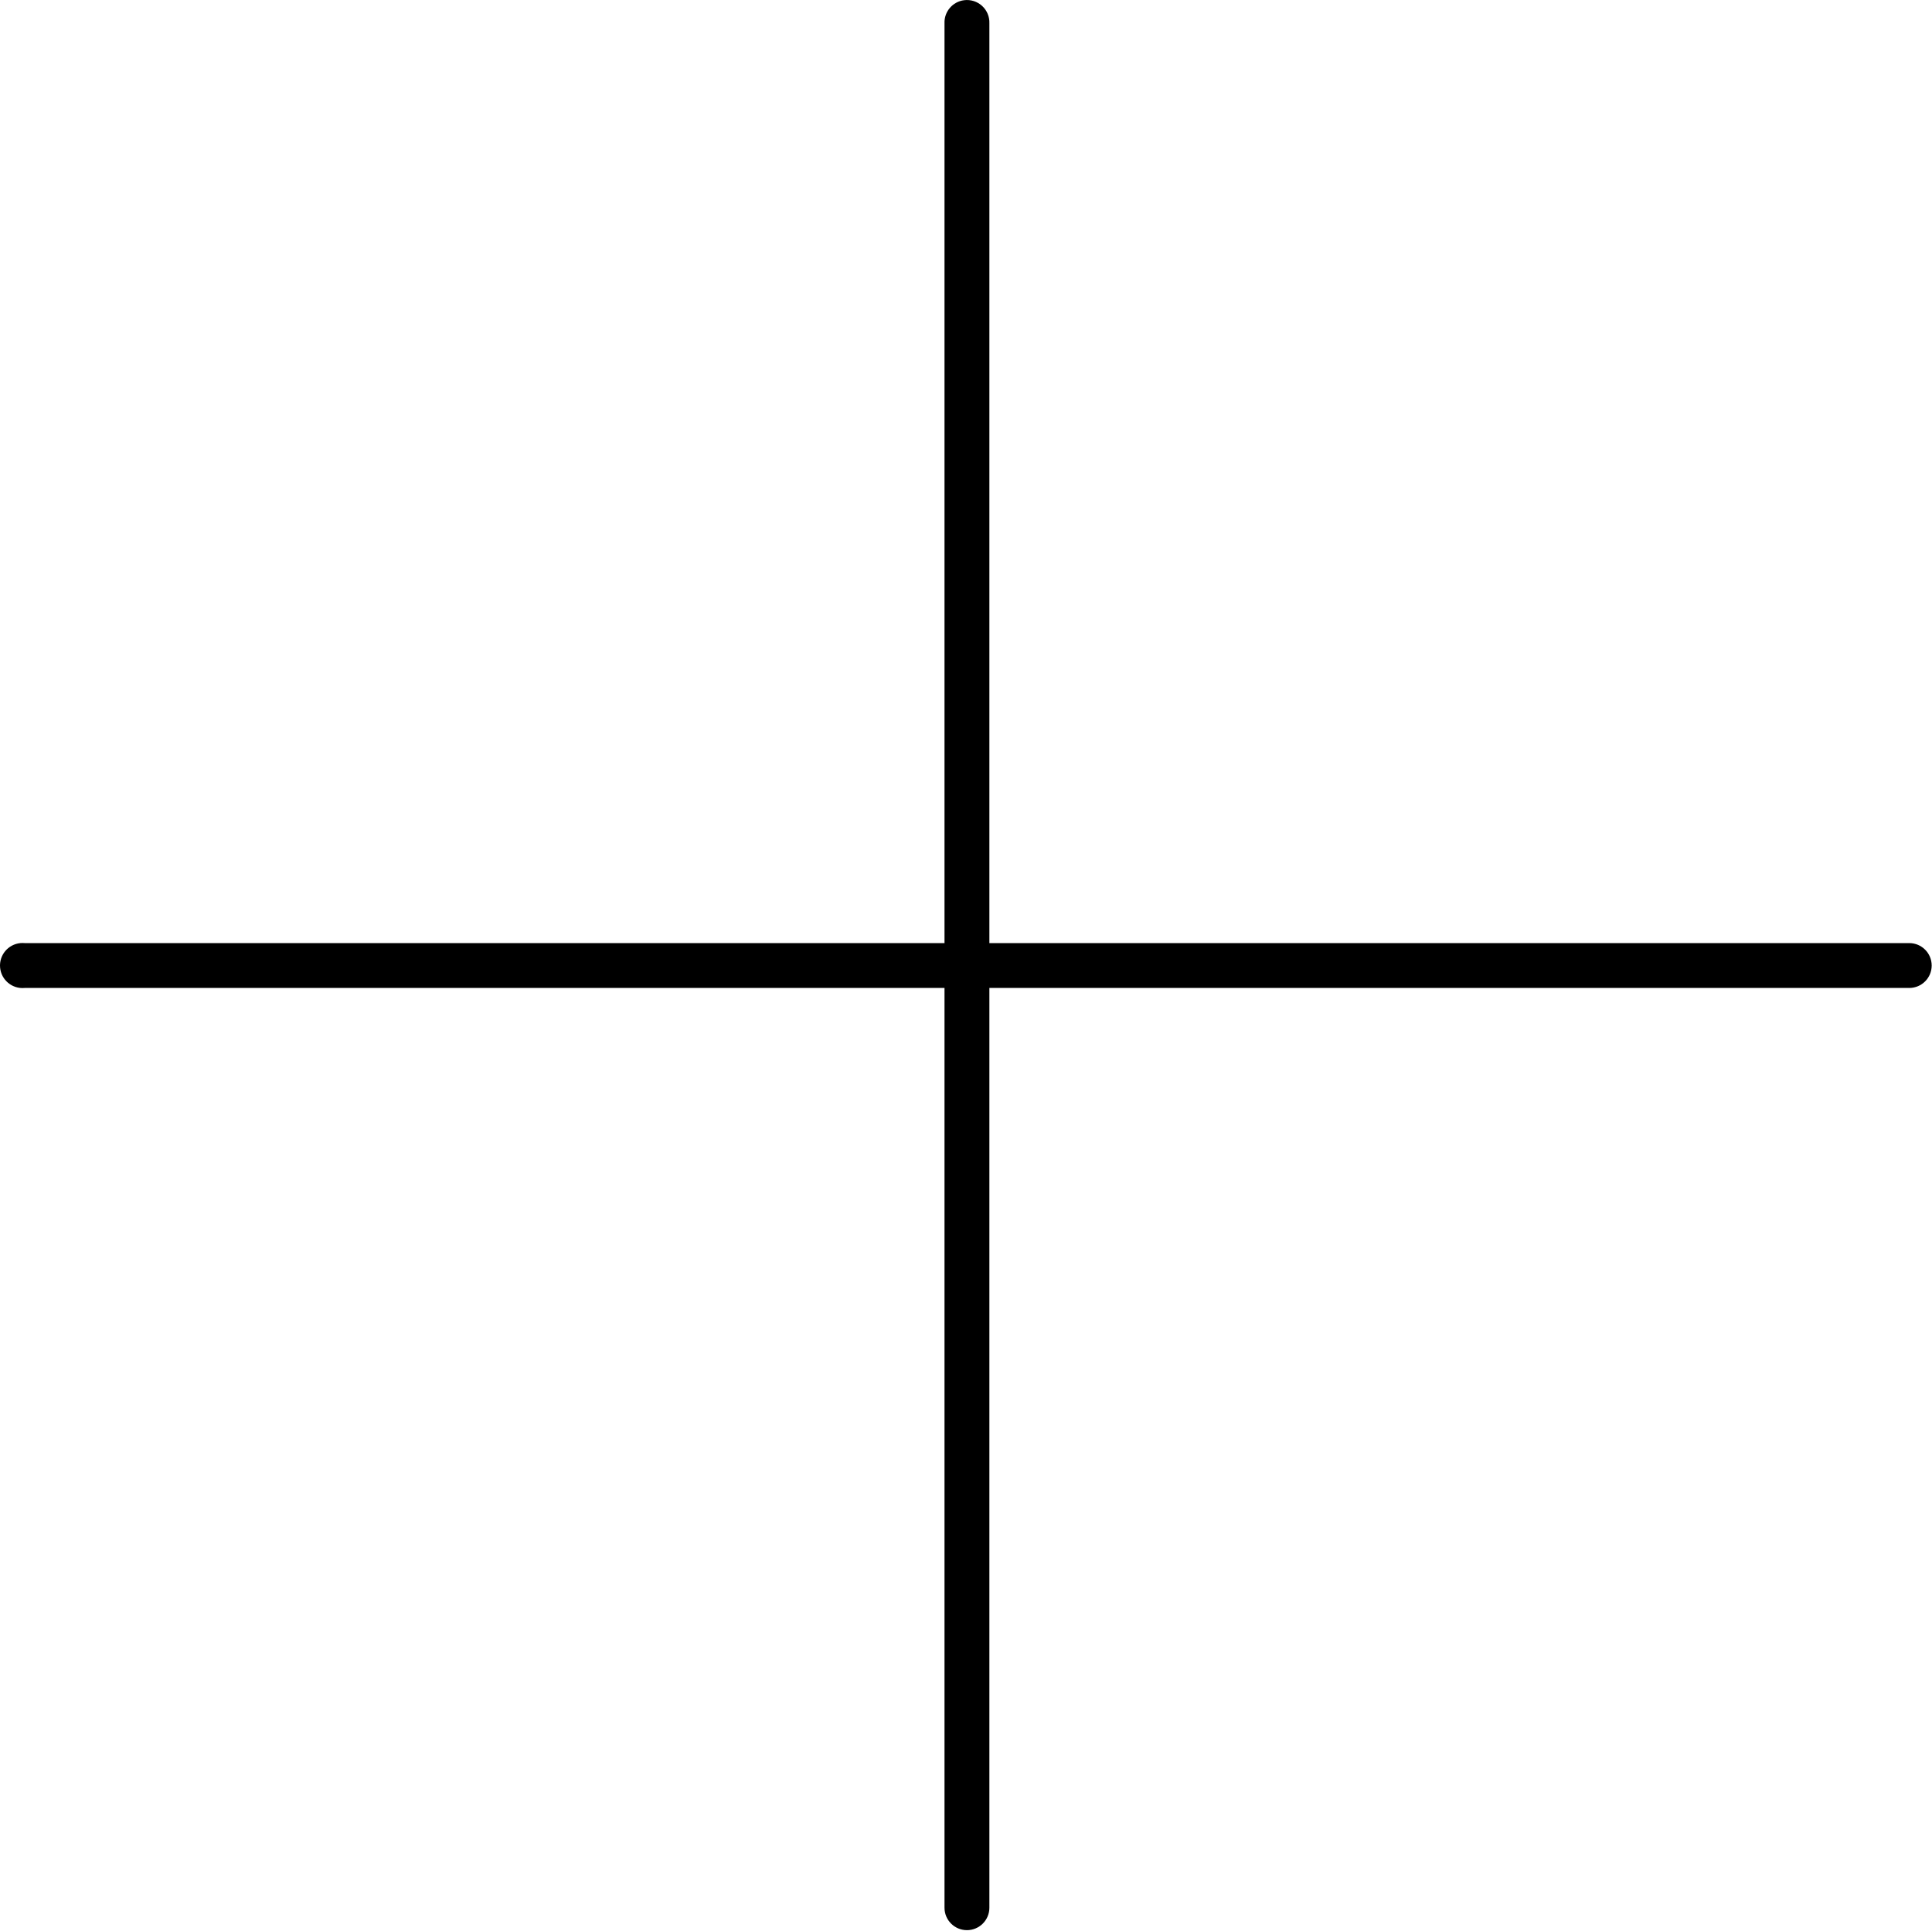
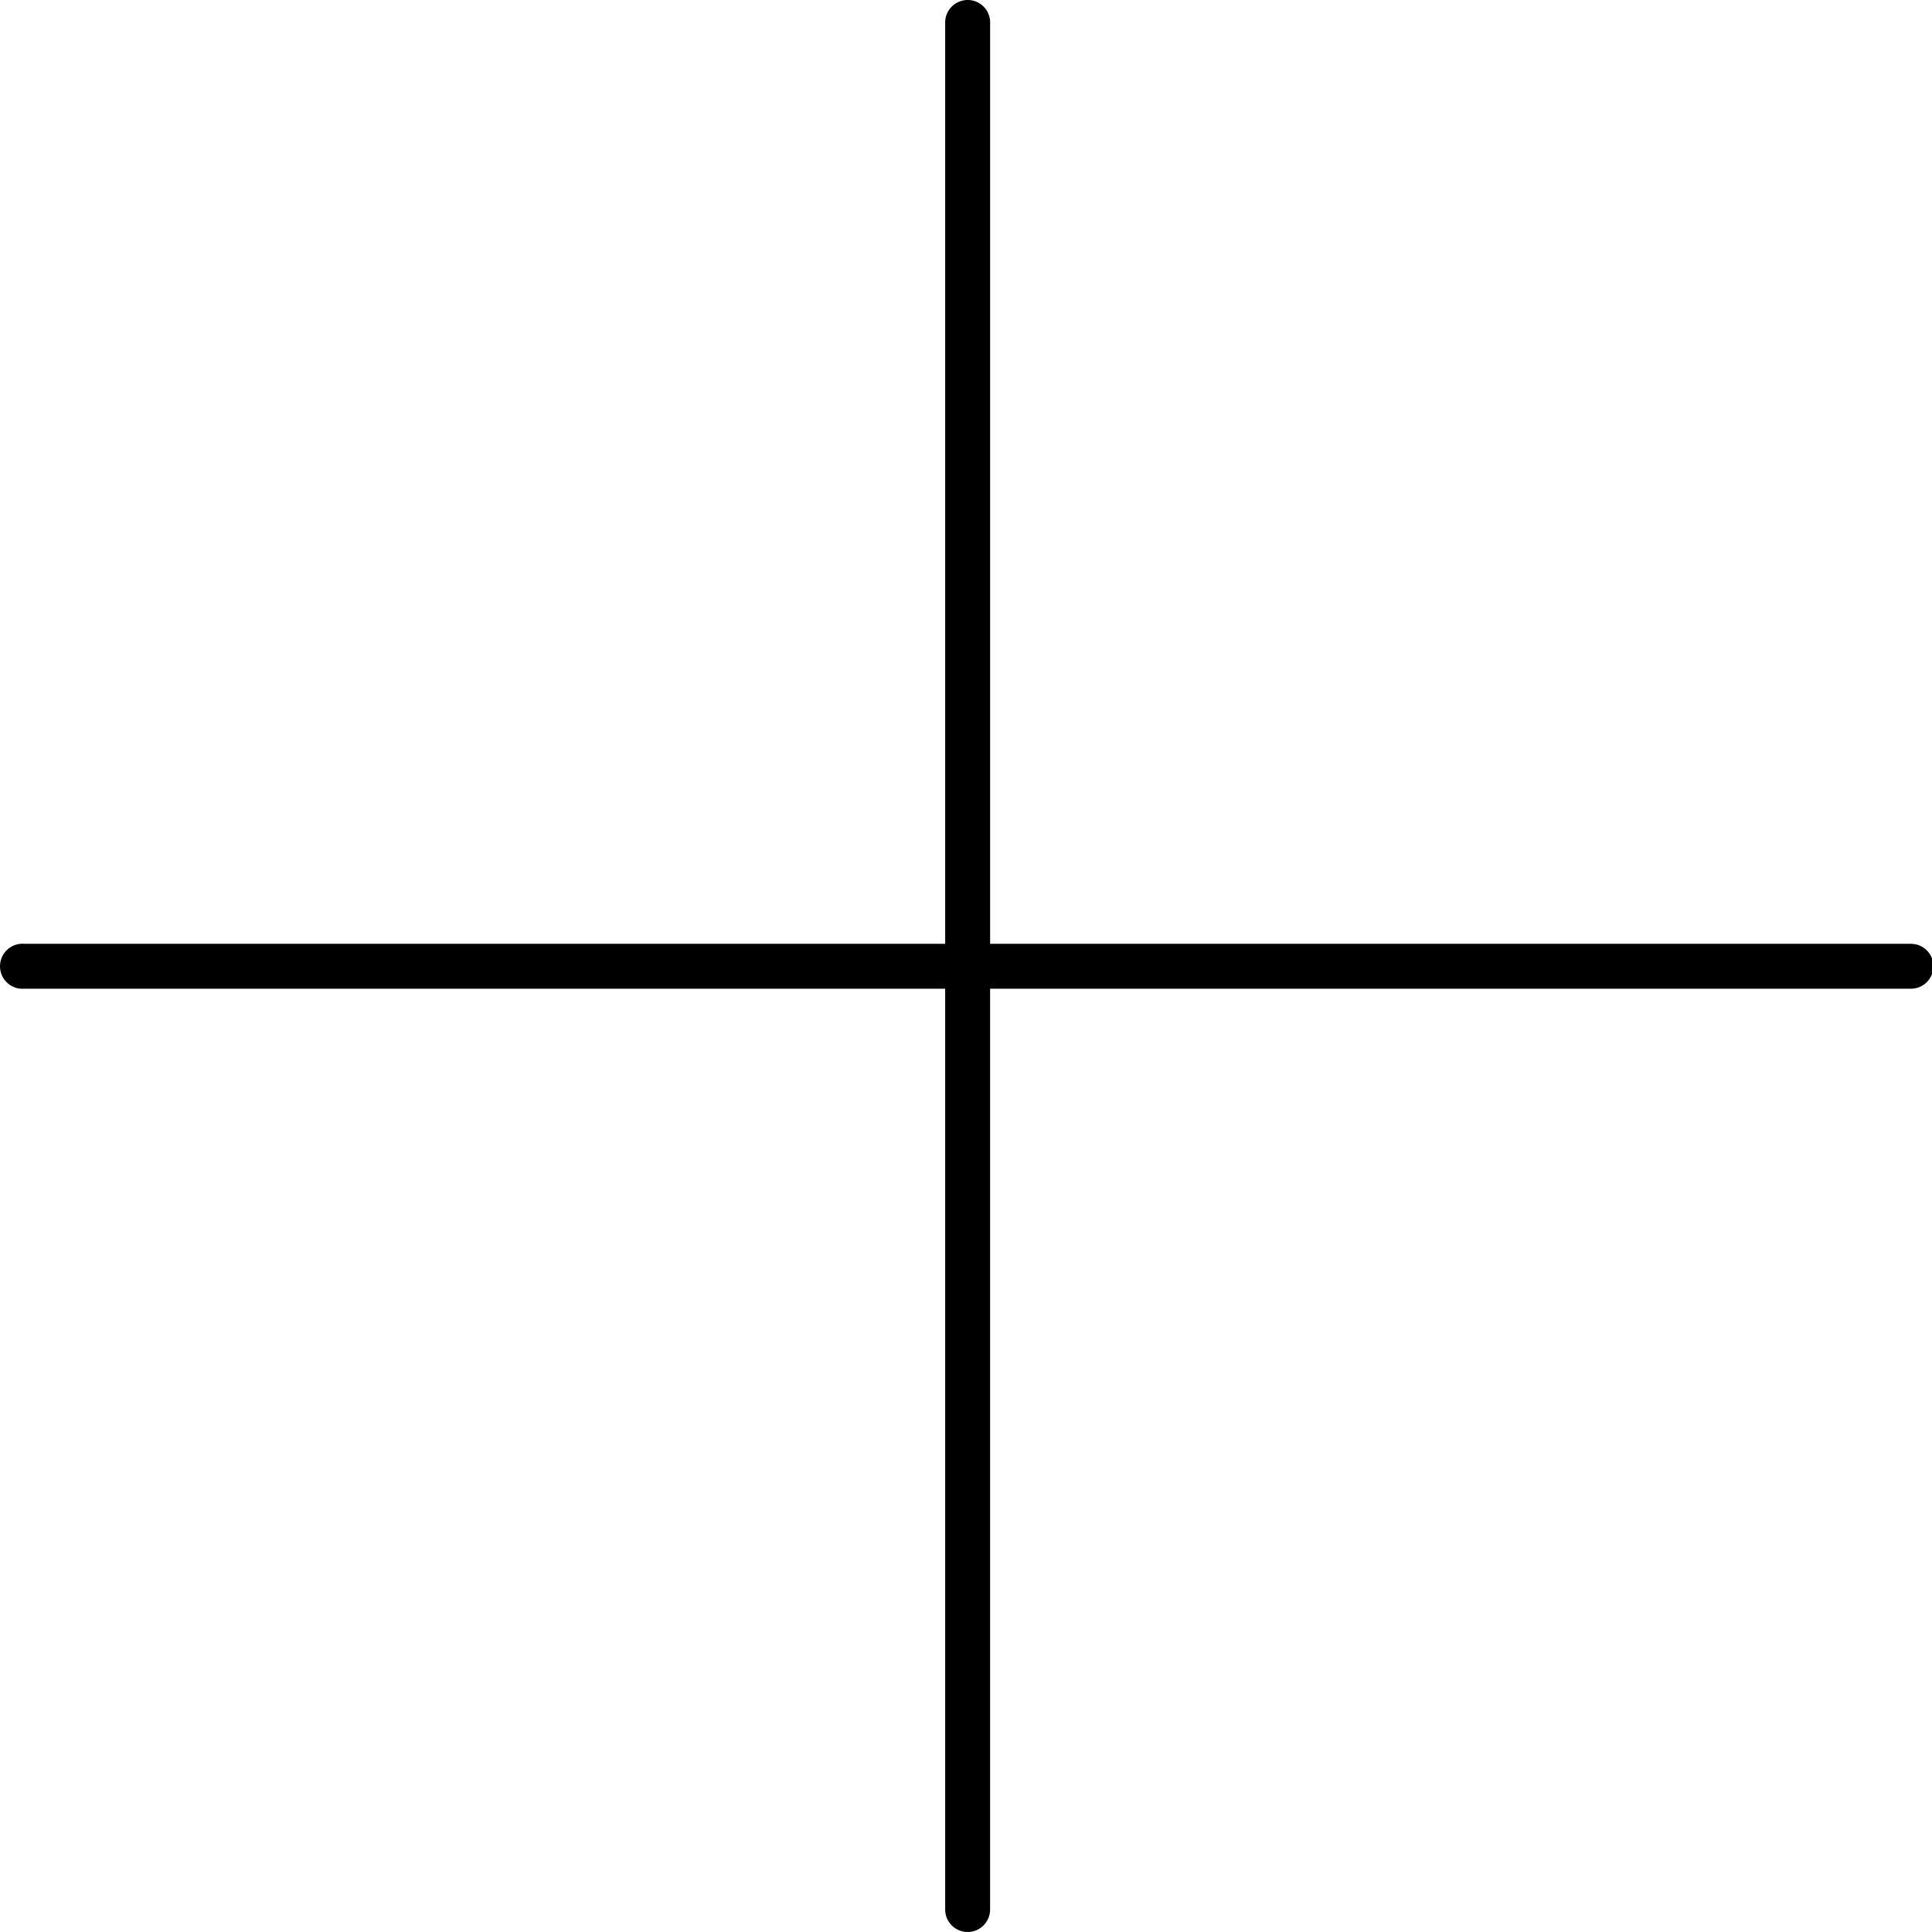
- <svg xmlns="http://www.w3.org/2000/svg" height="86.053" width="86.112" viewBox="0 0 86.112 86.053">
-   <path style="text-indent:0;block-progression:tb;text-decoration-line:none;text-transform:none" d="M42.973.009a1 1 0 0 0-.875 1.031v41h-41a1 1 0 0 0-.187 0 1.004 1.004 0 0 0 .187 2h41v41a1 1 0 1 0 2 0v-41h41a1 1 0 1 0 0-2h-41v-41A1 1 0 0 0 42.973.009z" color="#000" />
+ <svg xmlns="http://www.w3.org/2000/svg" width="64" height="64" viewBox="0 0 64 64">
+   <path d="M31.96.006a.745.745 0 0 0-.65.768v30.491H.817a.753.753 0 0 0-.143 0 .747.747 0 0 0 .146 1.487h30.49v30.504a.744.744 0 1 0 1.488 0V32.753h30.504a.744.744 0 1 0 0-1.488H32.799V.772L32.8.743a.744.744 0 0 0-.841-.738z" />
</svg>
